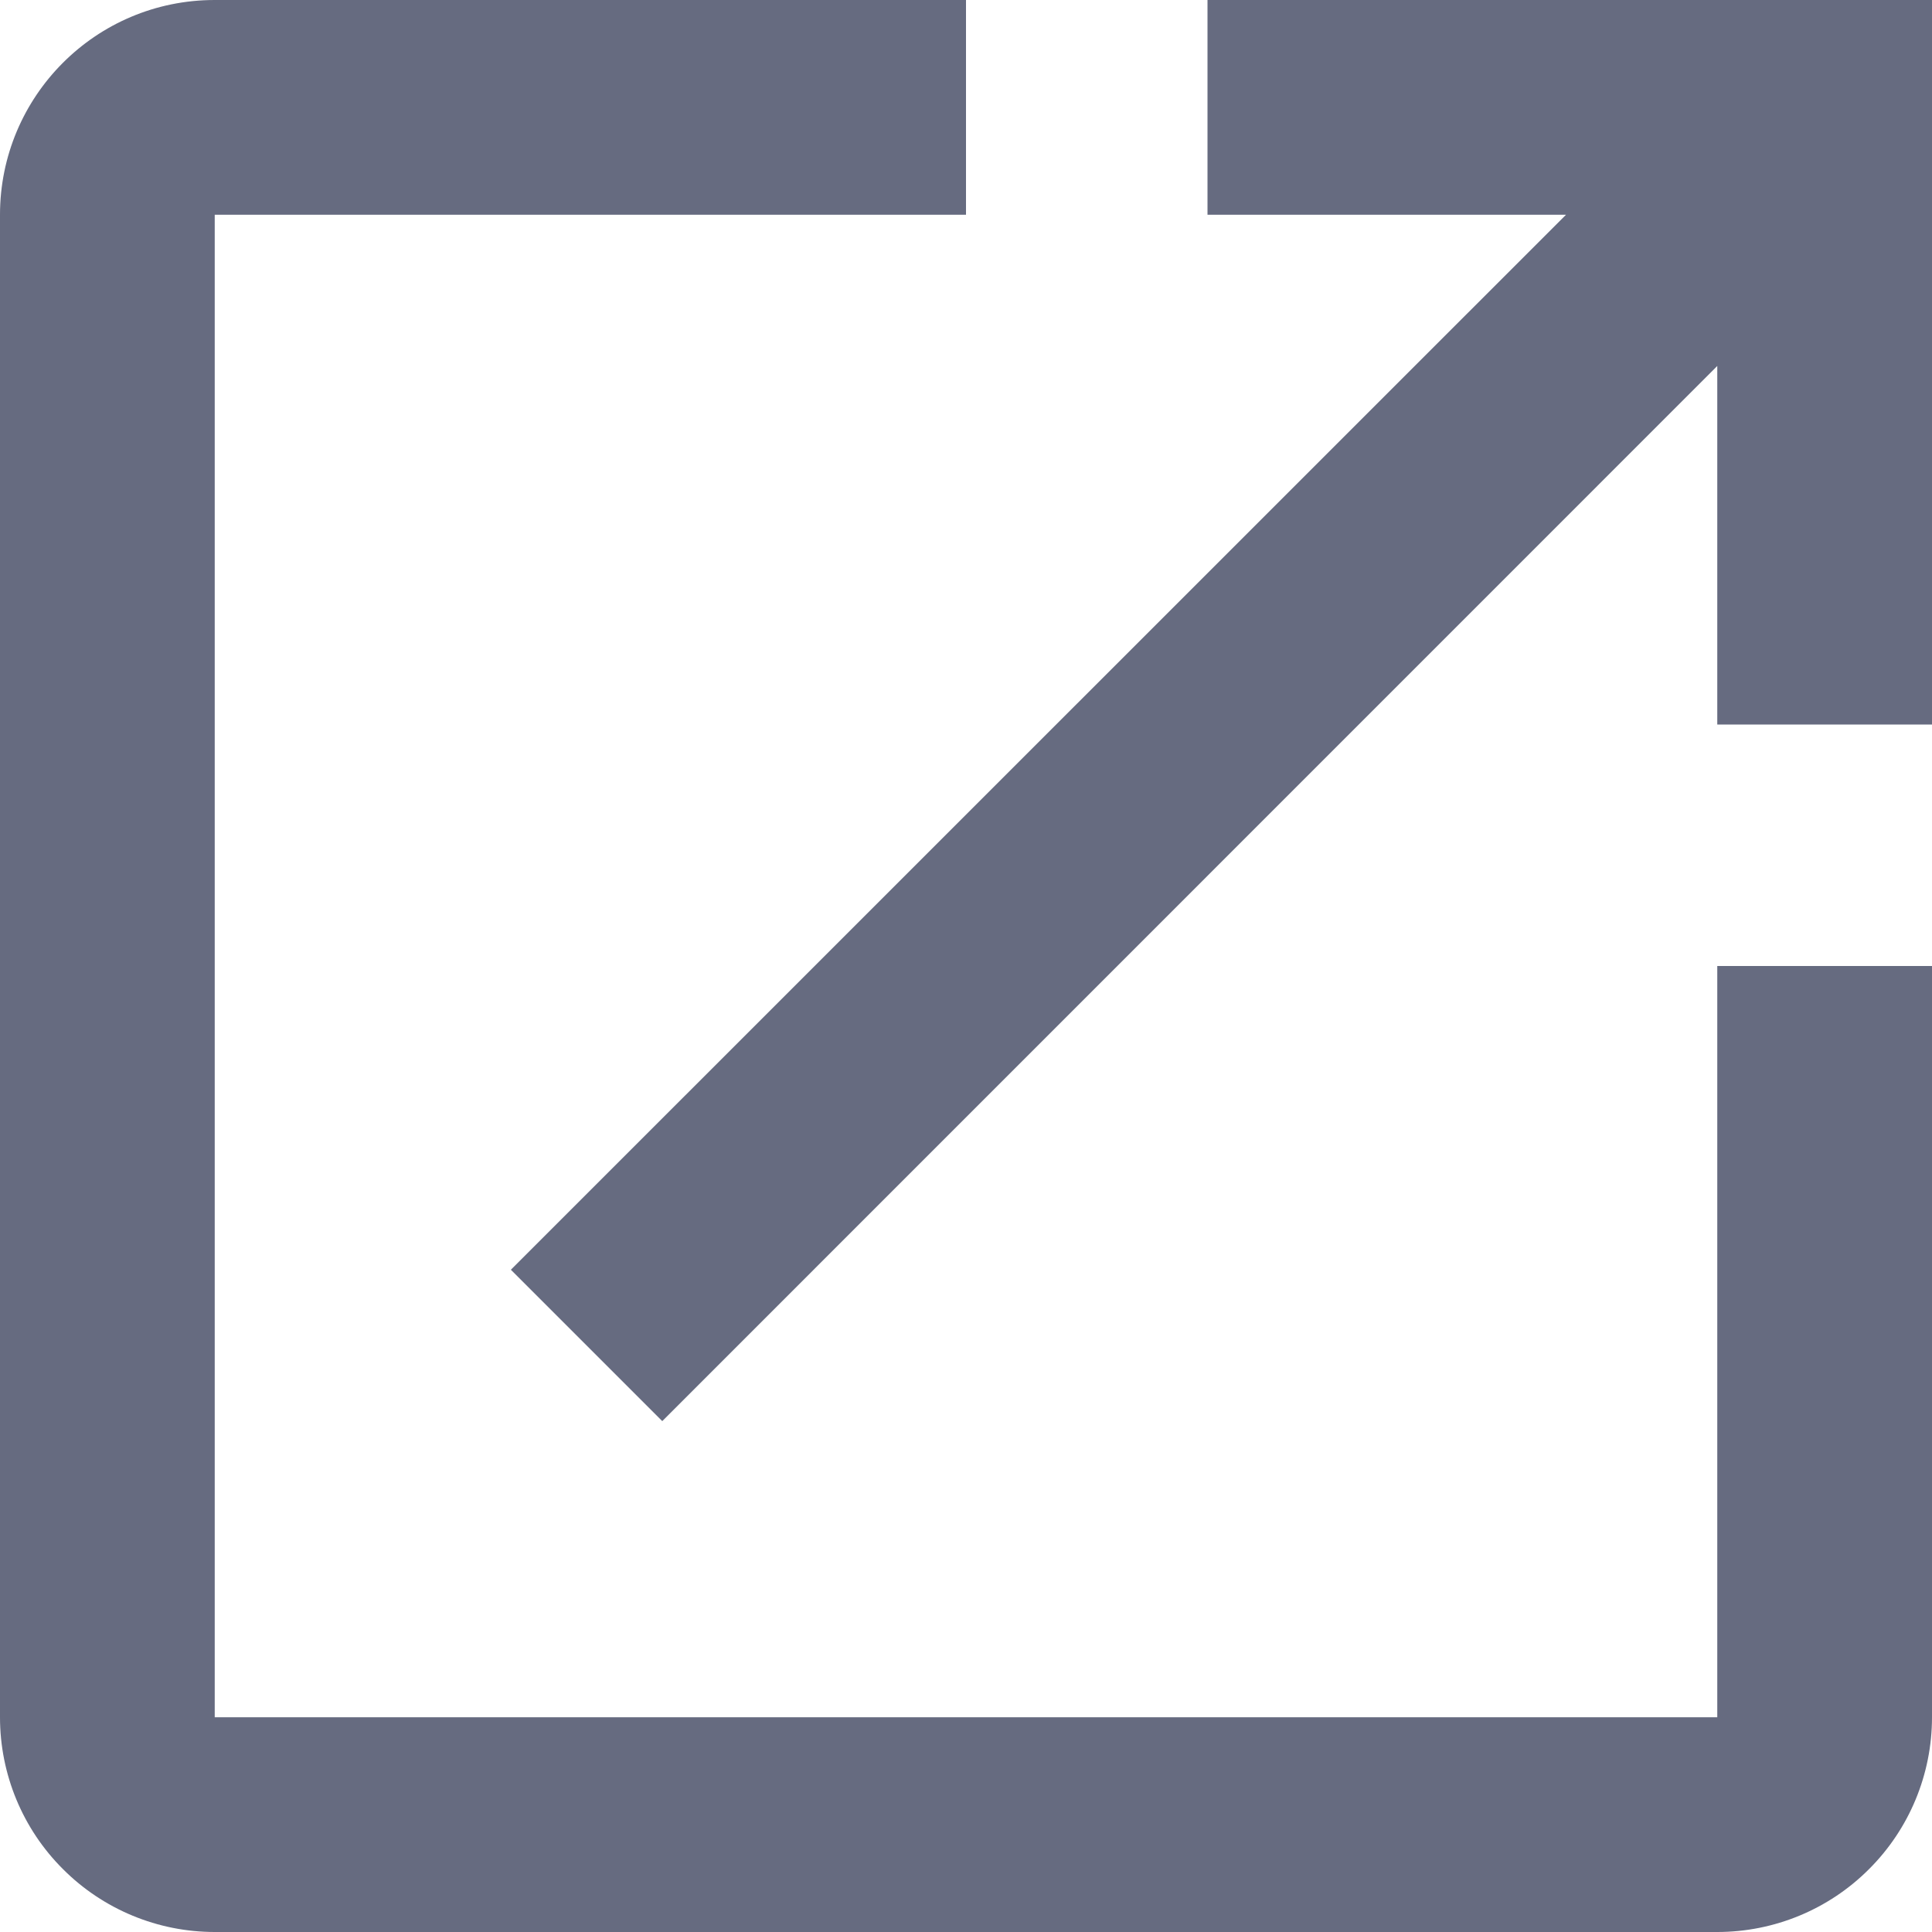
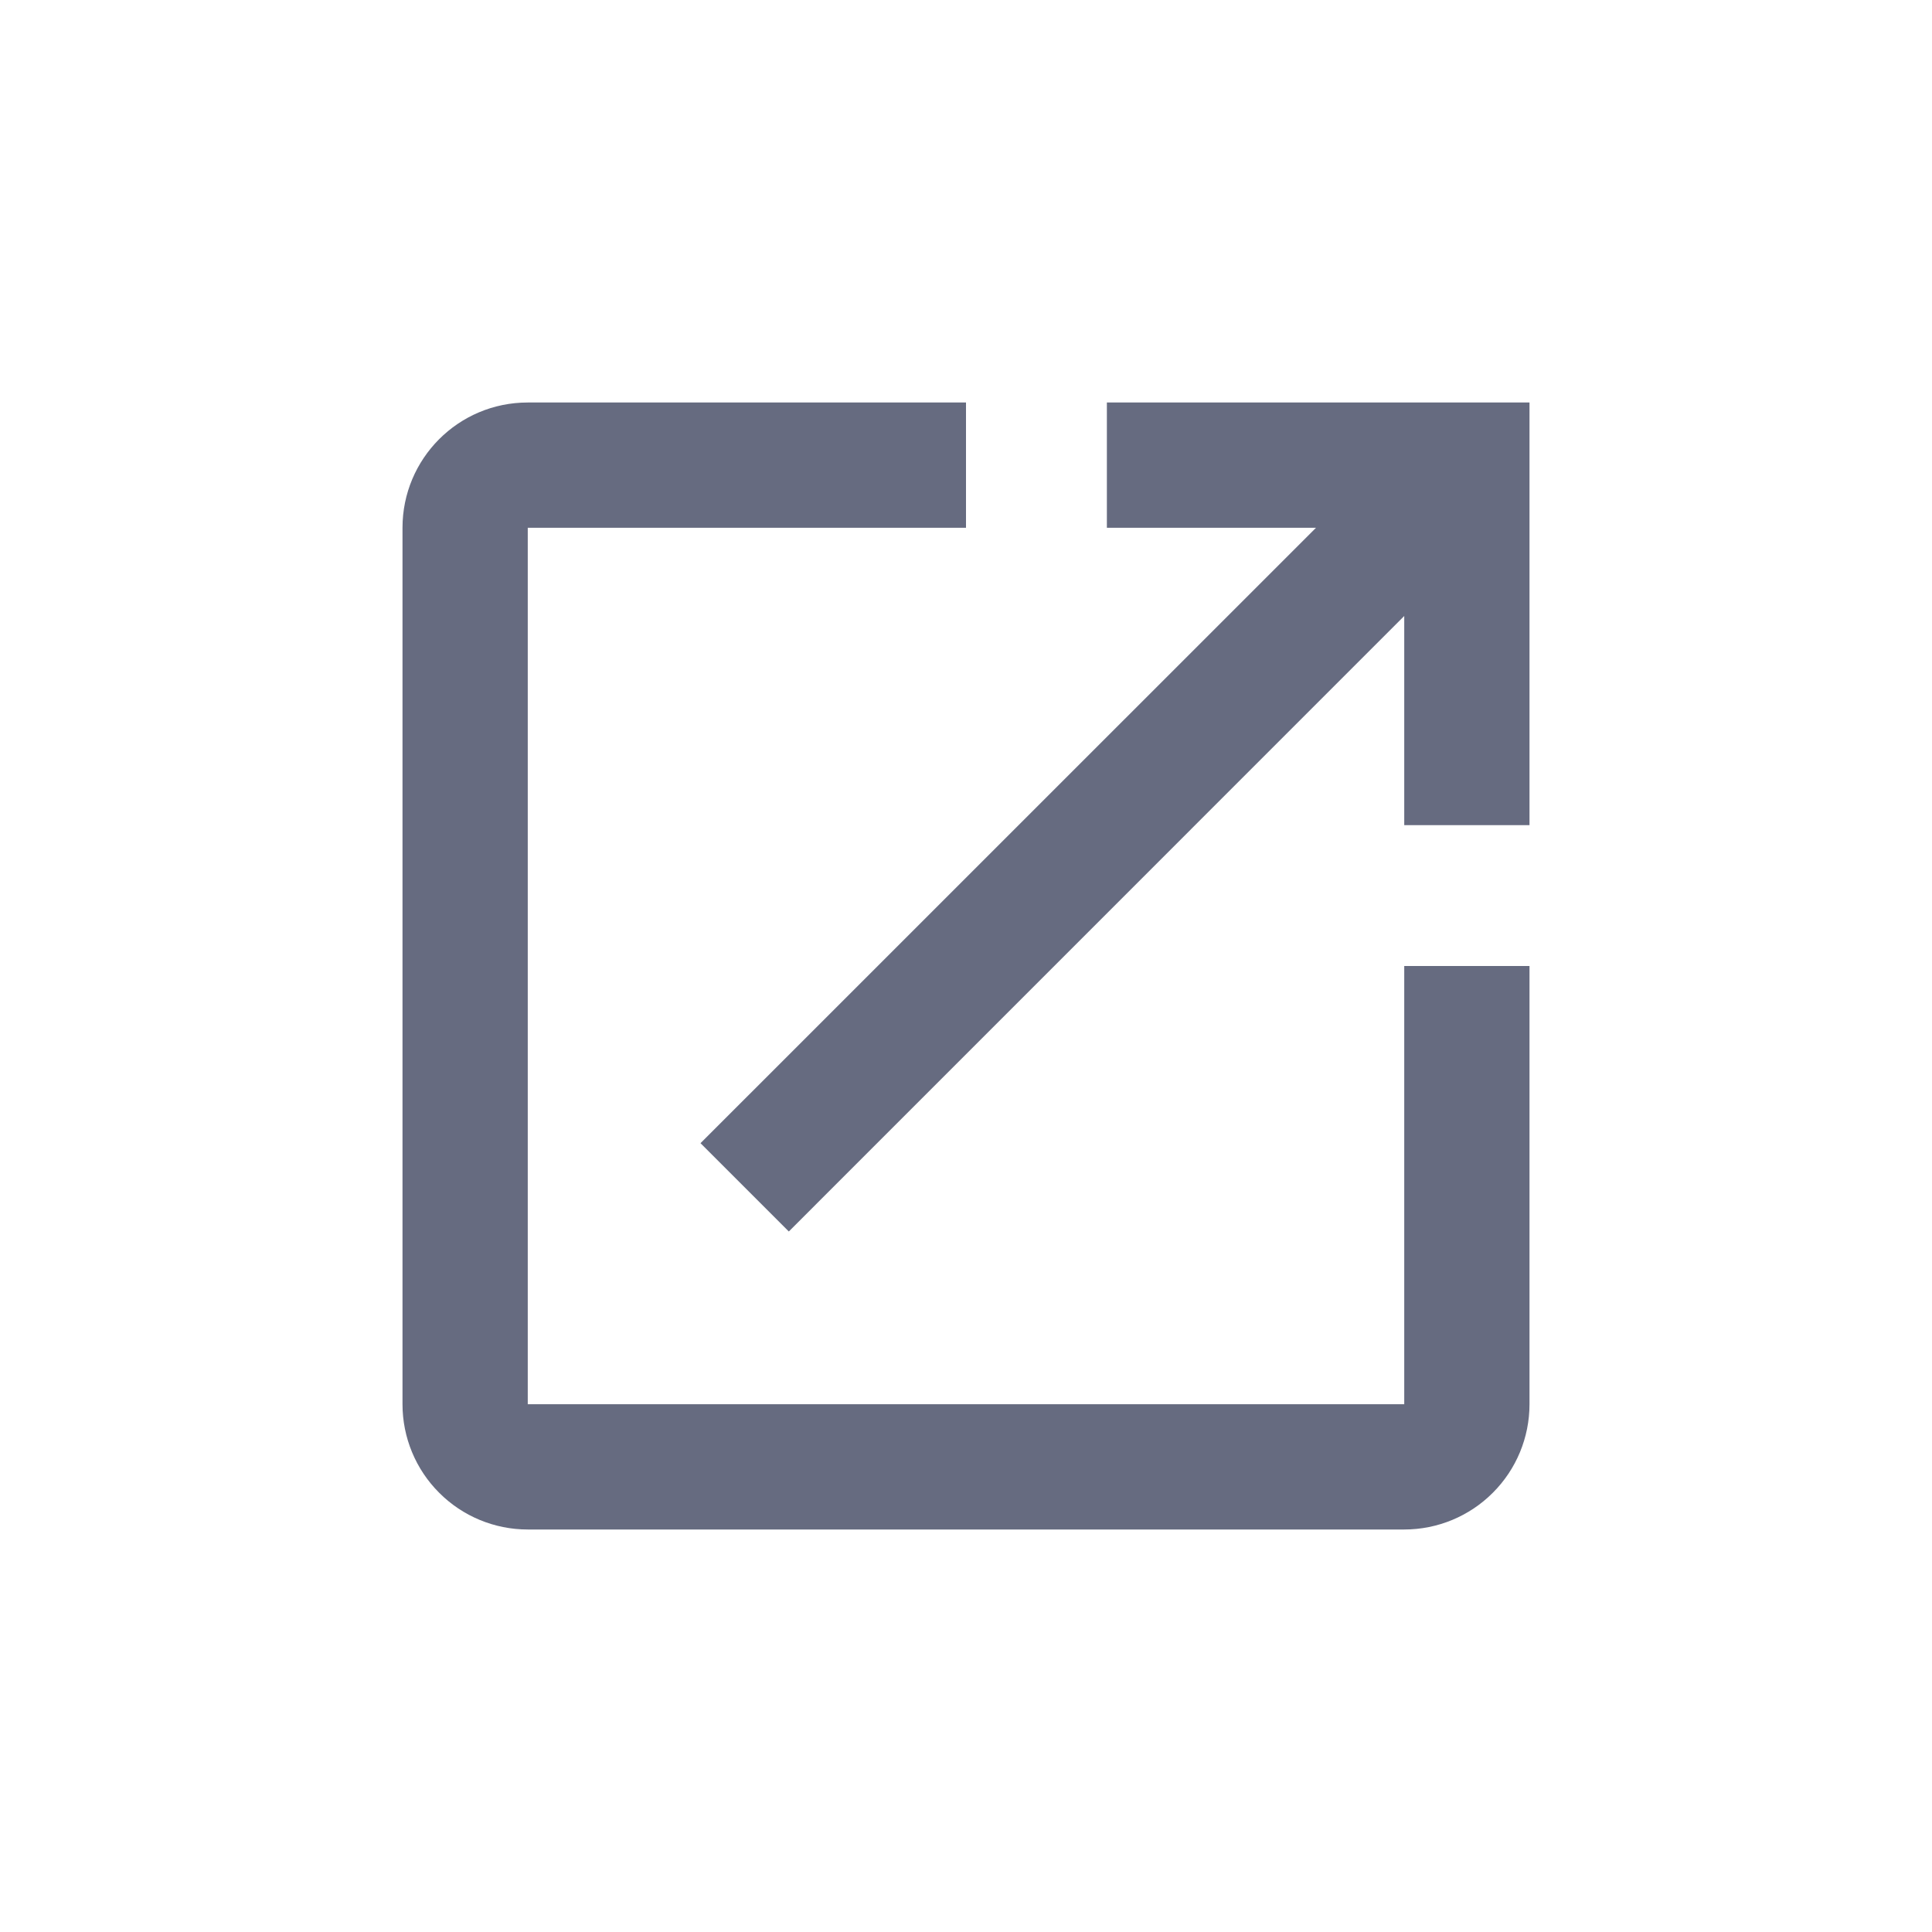
- <svg xmlns="http://www.w3.org/2000/svg" width="14" height="14" viewBox="0 0 14 14" fill="none">
-   <path d="M8.75 0V1.556H11.348L3.702 9.201L4.799 10.298L12.444 2.652V5.25H14V0M12.444 12.444H1.556V1.556H7V0H1.556C0.692 0 0 0.7 0 1.556V12.444C0 12.857 0.164 13.253 0.456 13.544C0.747 13.836 1.143 14 1.556 14H12.444C12.857 14 13.253 13.836 13.544 13.544C13.836 13.253 14 12.857 14 12.444V7H12.444V12.444Z" fill="#666B80" />
+ <svg xmlns="http://www.w3.org/2000/svg" width="24" height="24" viewBox="0 0 24 24" fill="none">
+   <path d="M13.75 5V6.556H16.348L8.702 14.201L9.799 15.298L17.444 7.652V10.25H19V5M17.444 17.444H6.556V6.556H12V5H6.556C5.692 5 5 5.7 5 6.556V17.444C5 17.857 5.164 18.253 5.456 18.544C5.747 18.836 6.143 19 6.556 19H17.444C17.857 19 18.253 18.836 18.544 18.544C18.836 18.253 19 17.857 19 17.444V12H17.444V17.444Z" fill="#666B80" />
</svg>
